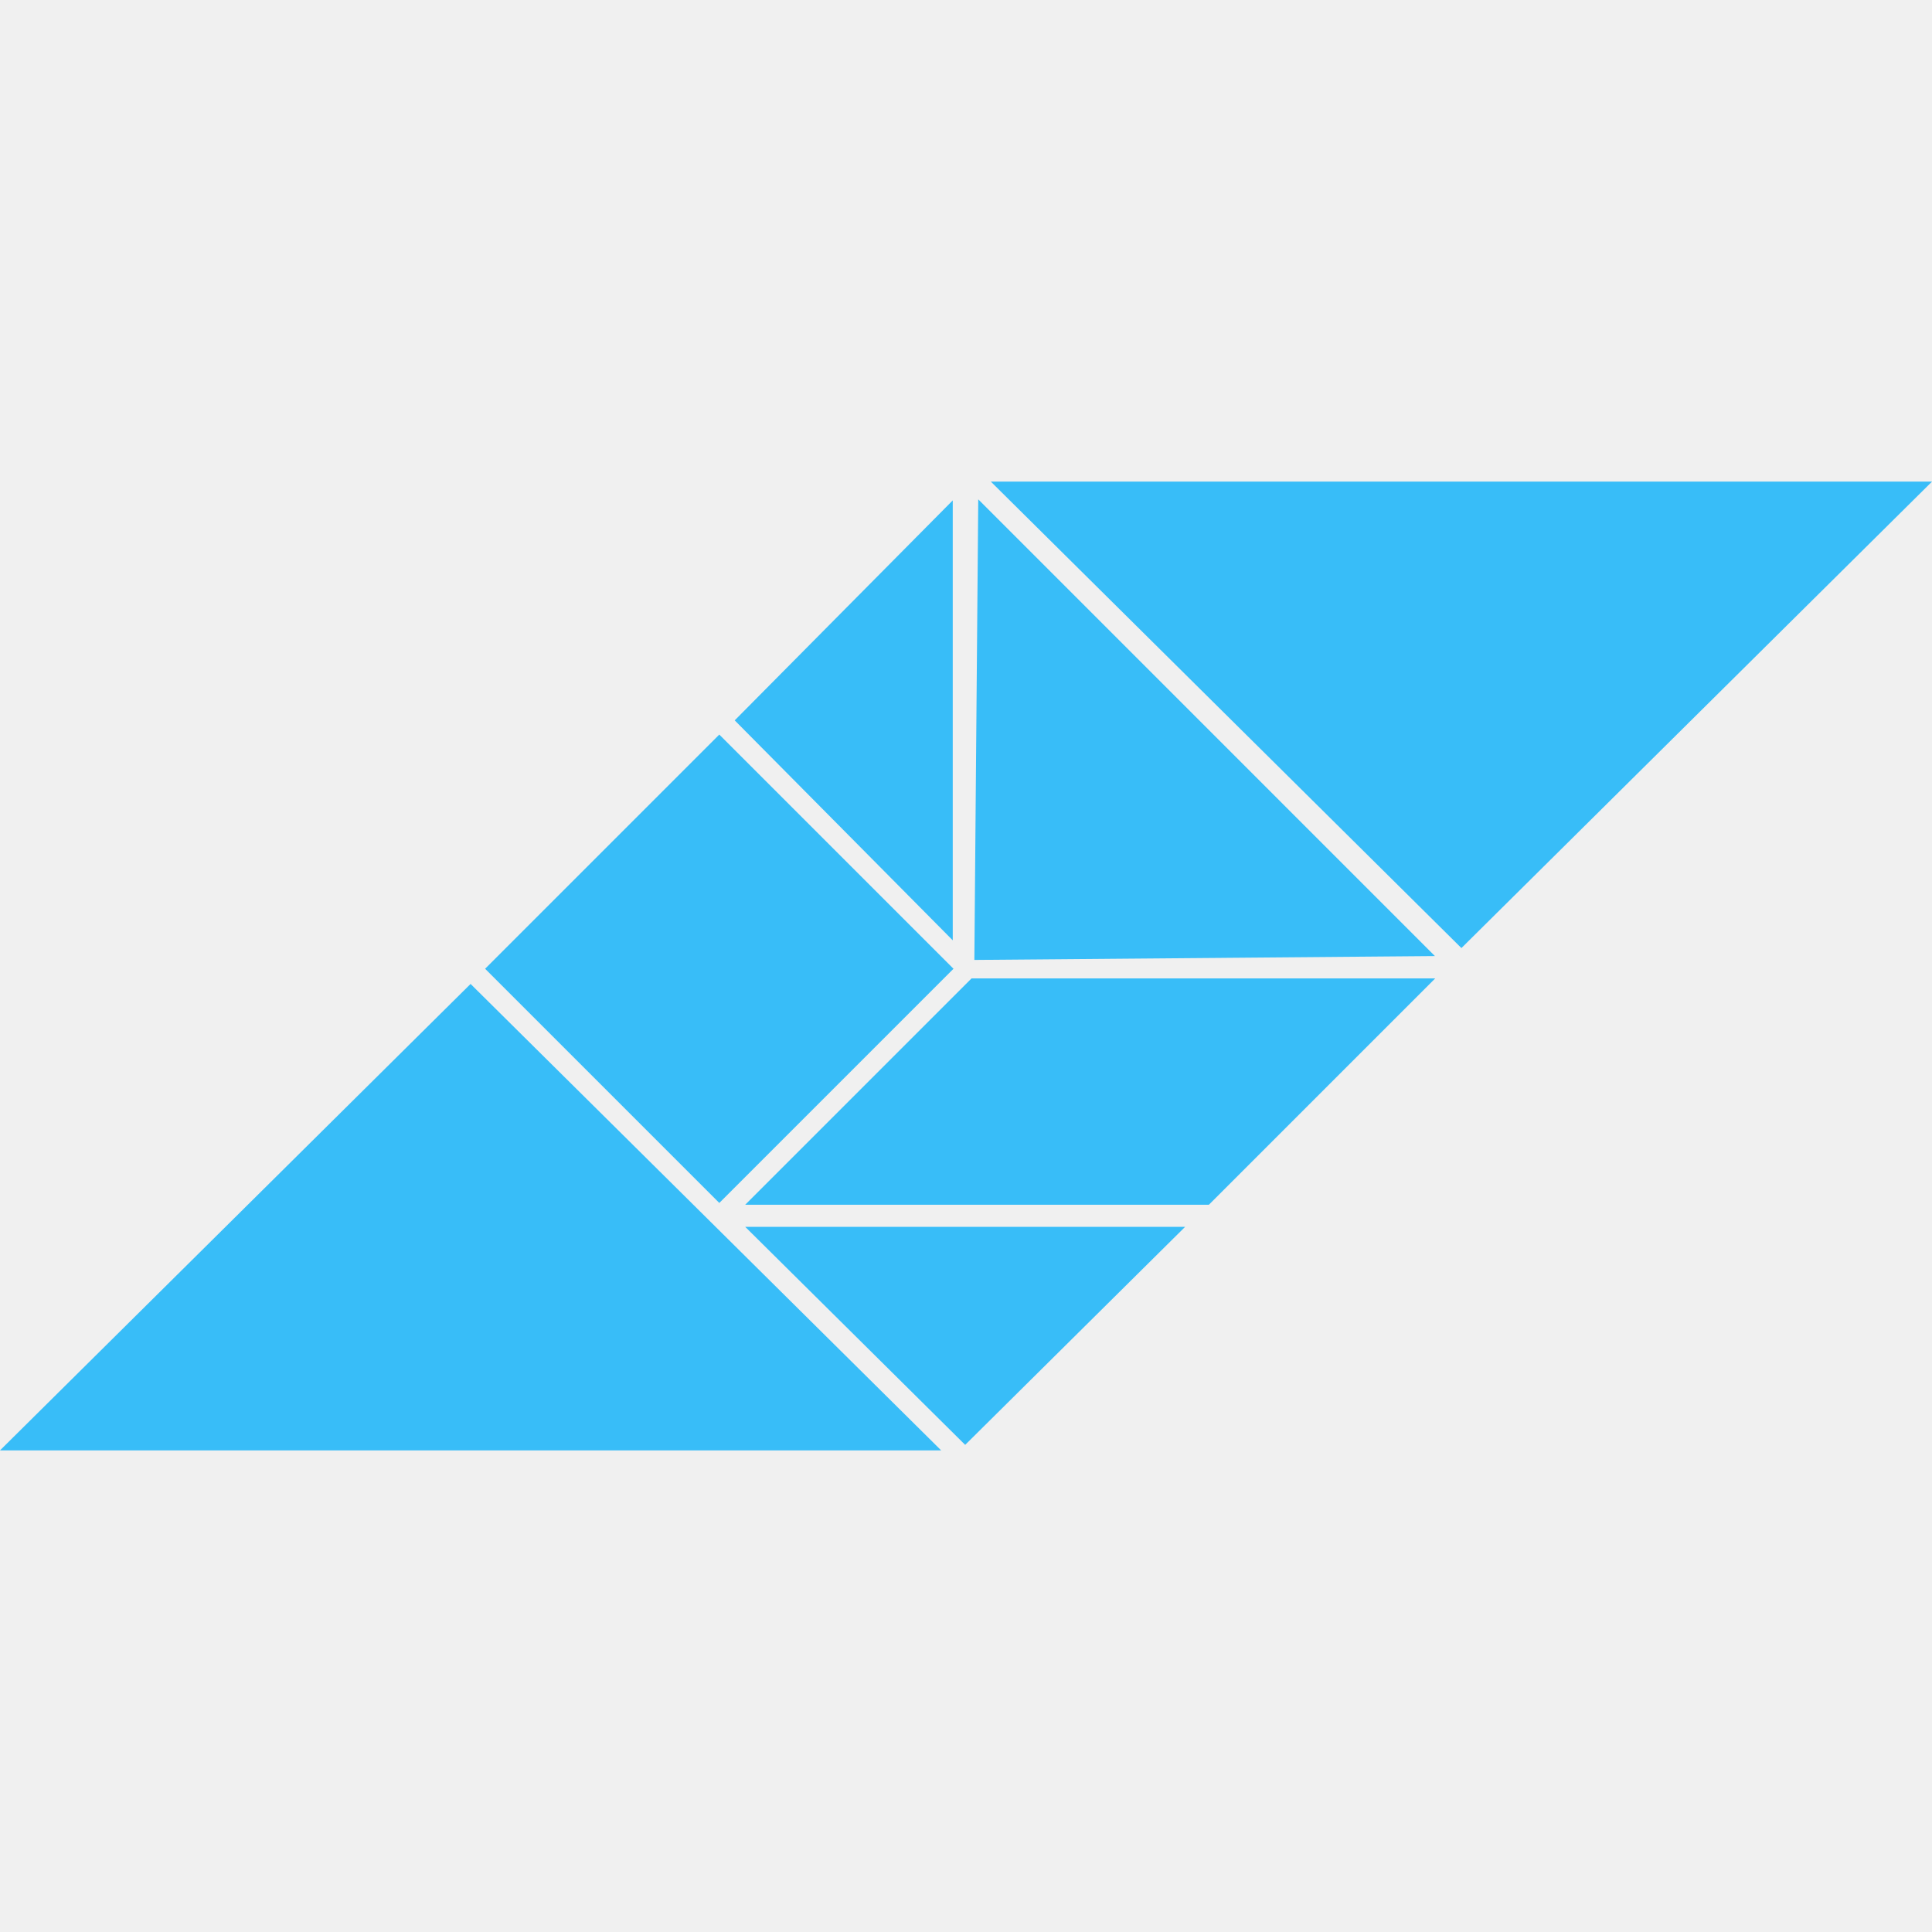
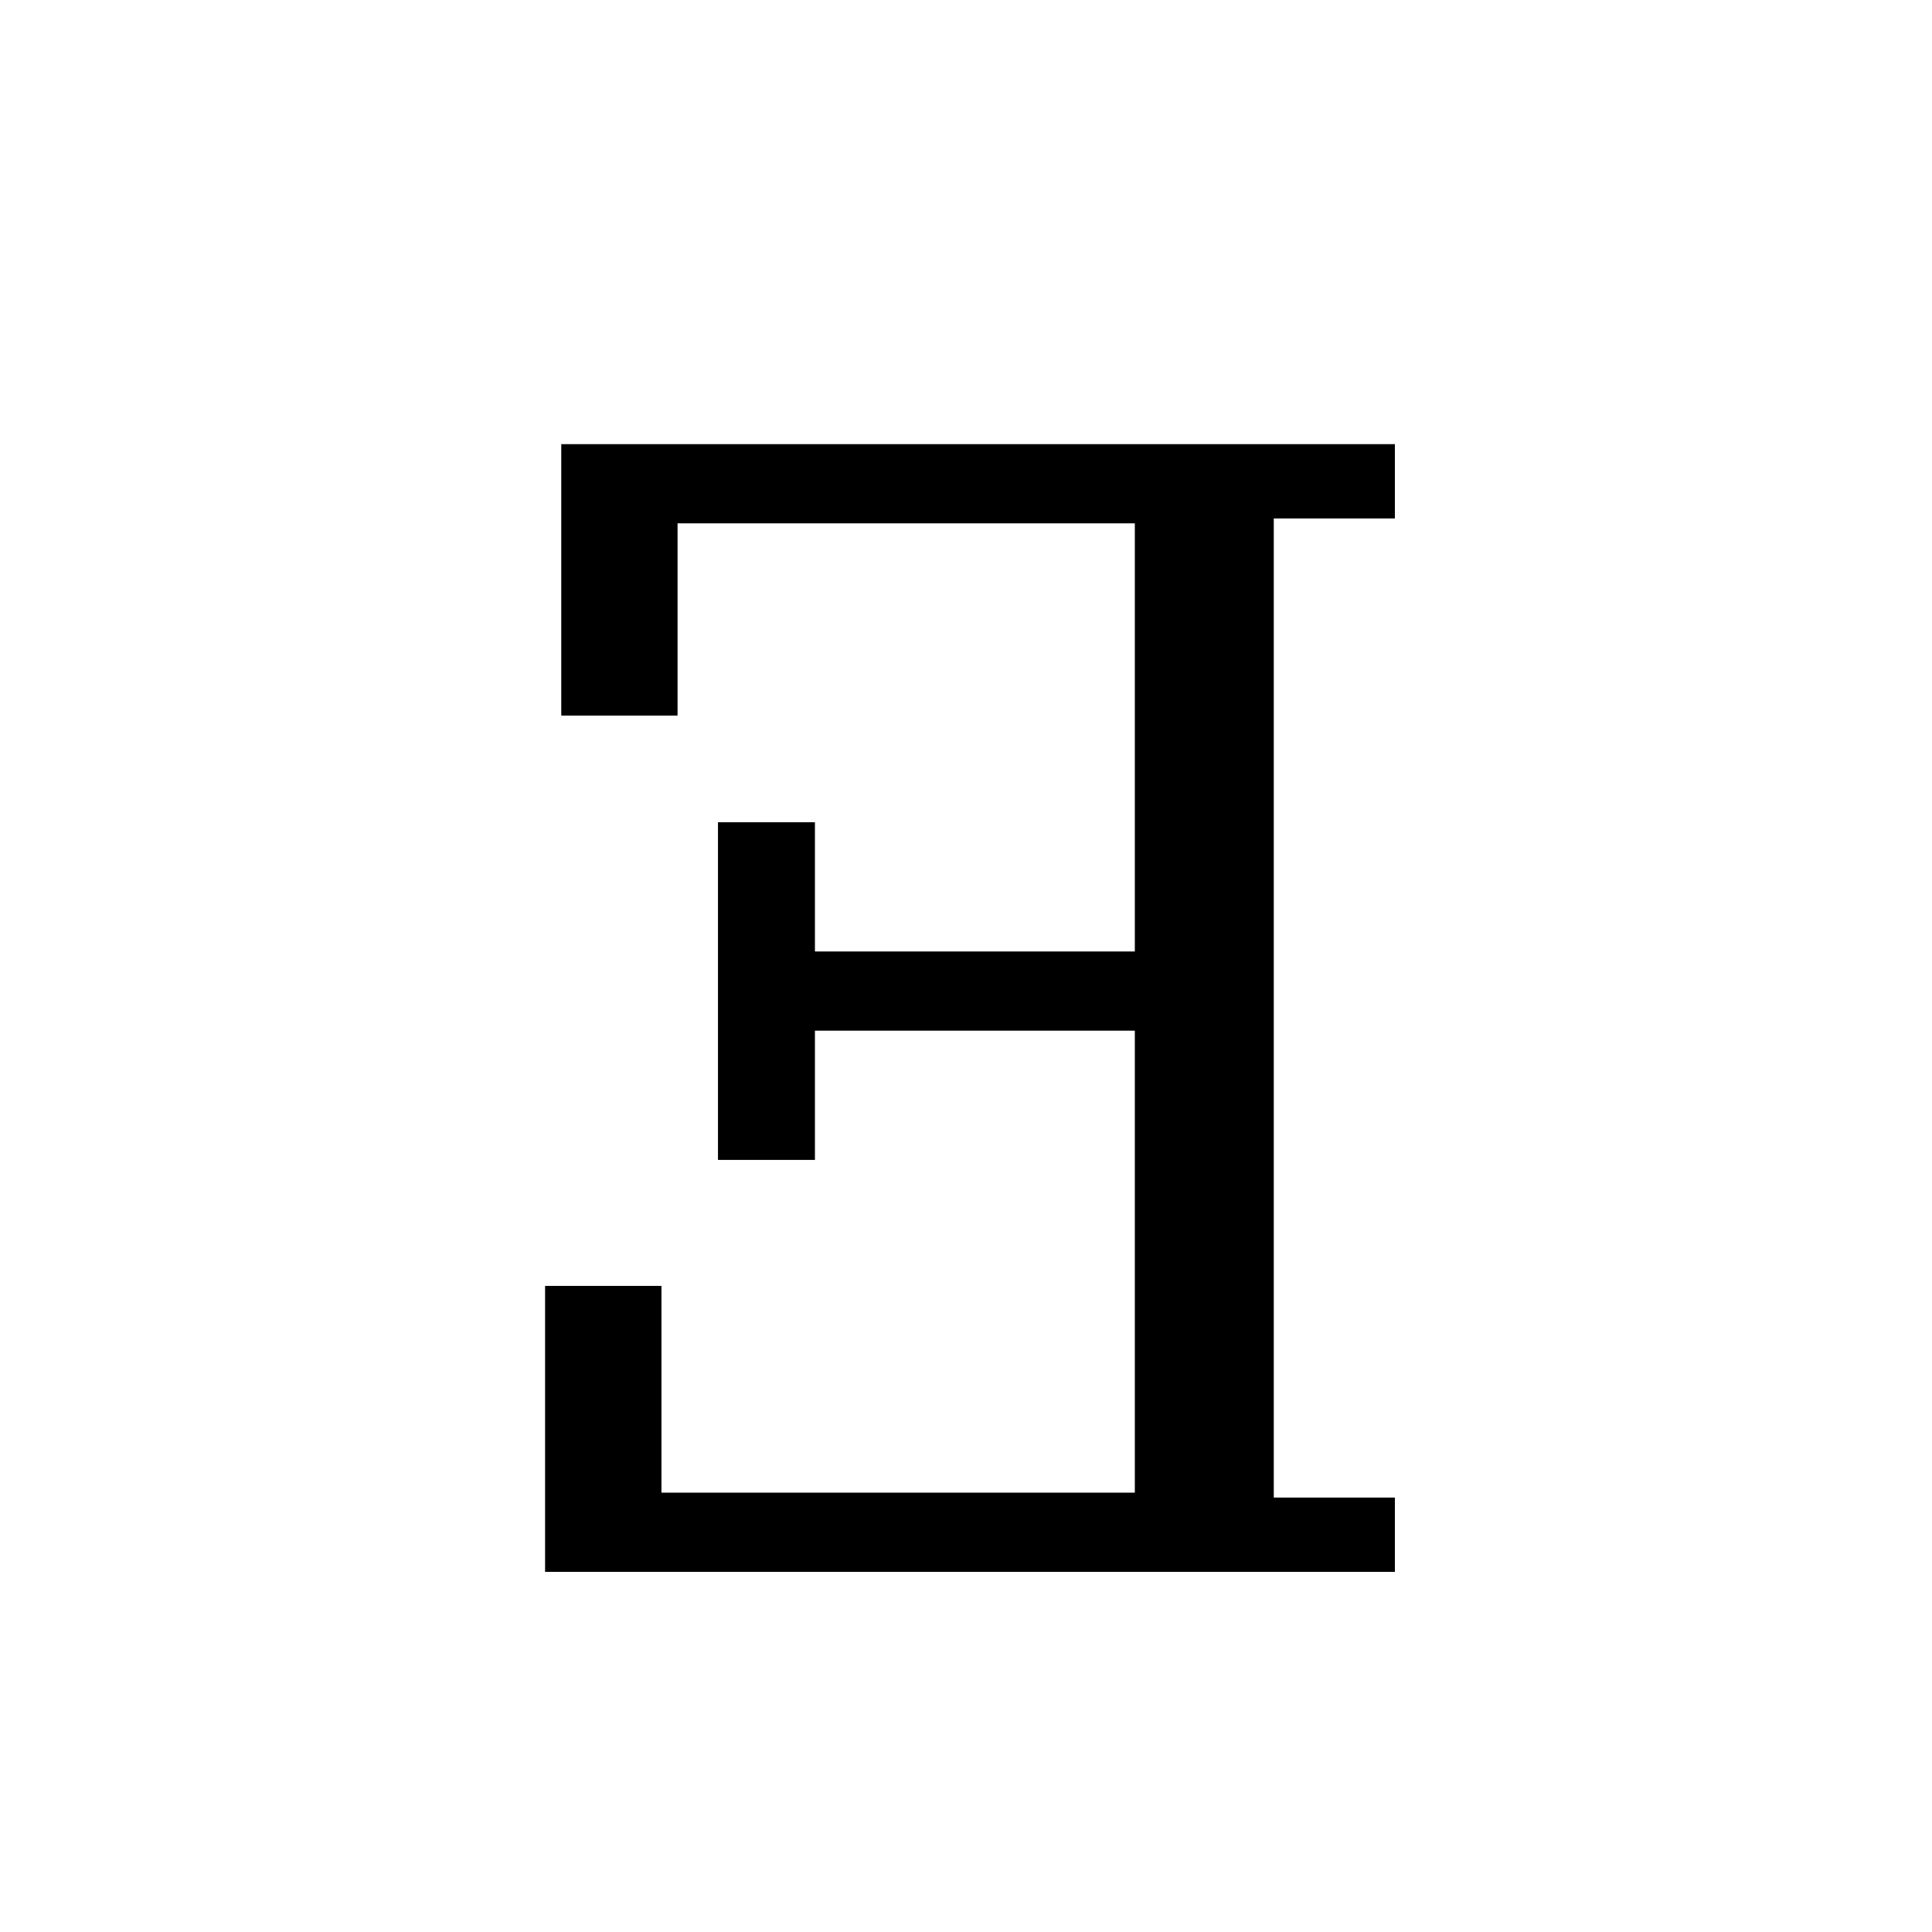
- <svg xmlns="http://www.w3.org/2000/svg" width="80" height="80" viewBox="0 0 700 351">
-   <path d="M529.5 169L700 0H359zM349.7 349l79.7-79H270zM266.2 86.5l79 79.7V6.8zM352 180h168l-82 82H270zm-176.23-3.5l84.85-84.85 84.85 84.85-84.85 84.85zm177.26-3.2l166.87-1.4L354.44 6.42zM170.5 182L341 351H0z" fill="#38BDF8" fill-rule="evenodd" />
+ <svg xmlns="http://www.w3.org/2000/svg" width="460" height="460" viewBox="0 0 345 345">
+   <defs>
+     <clipPath id="a">
+       <path d="M0 0h188v345H0z" />
+     </clipPath>
+   </defs>
+   <path fill="#fff" d="M379.5-34.5h-414v414h414z" />
+   <path fill="#fff" d="M379.5-34.5h-414v414h414z" />
+   <g clip-path="url(#a)" transform="translate(79)">
+     <path d="M170.086 267.422H148.46V92.58h21.625V79.313H21.226v48.469h20.766V93.454h81.656v76.453H66.523v-23.078H49.211v60.297h17.312v-23.079h57.125v82.5H39.117v-36.921H18.336v51.062h151.75Zm0 0" />
+   </g>
</svg>
